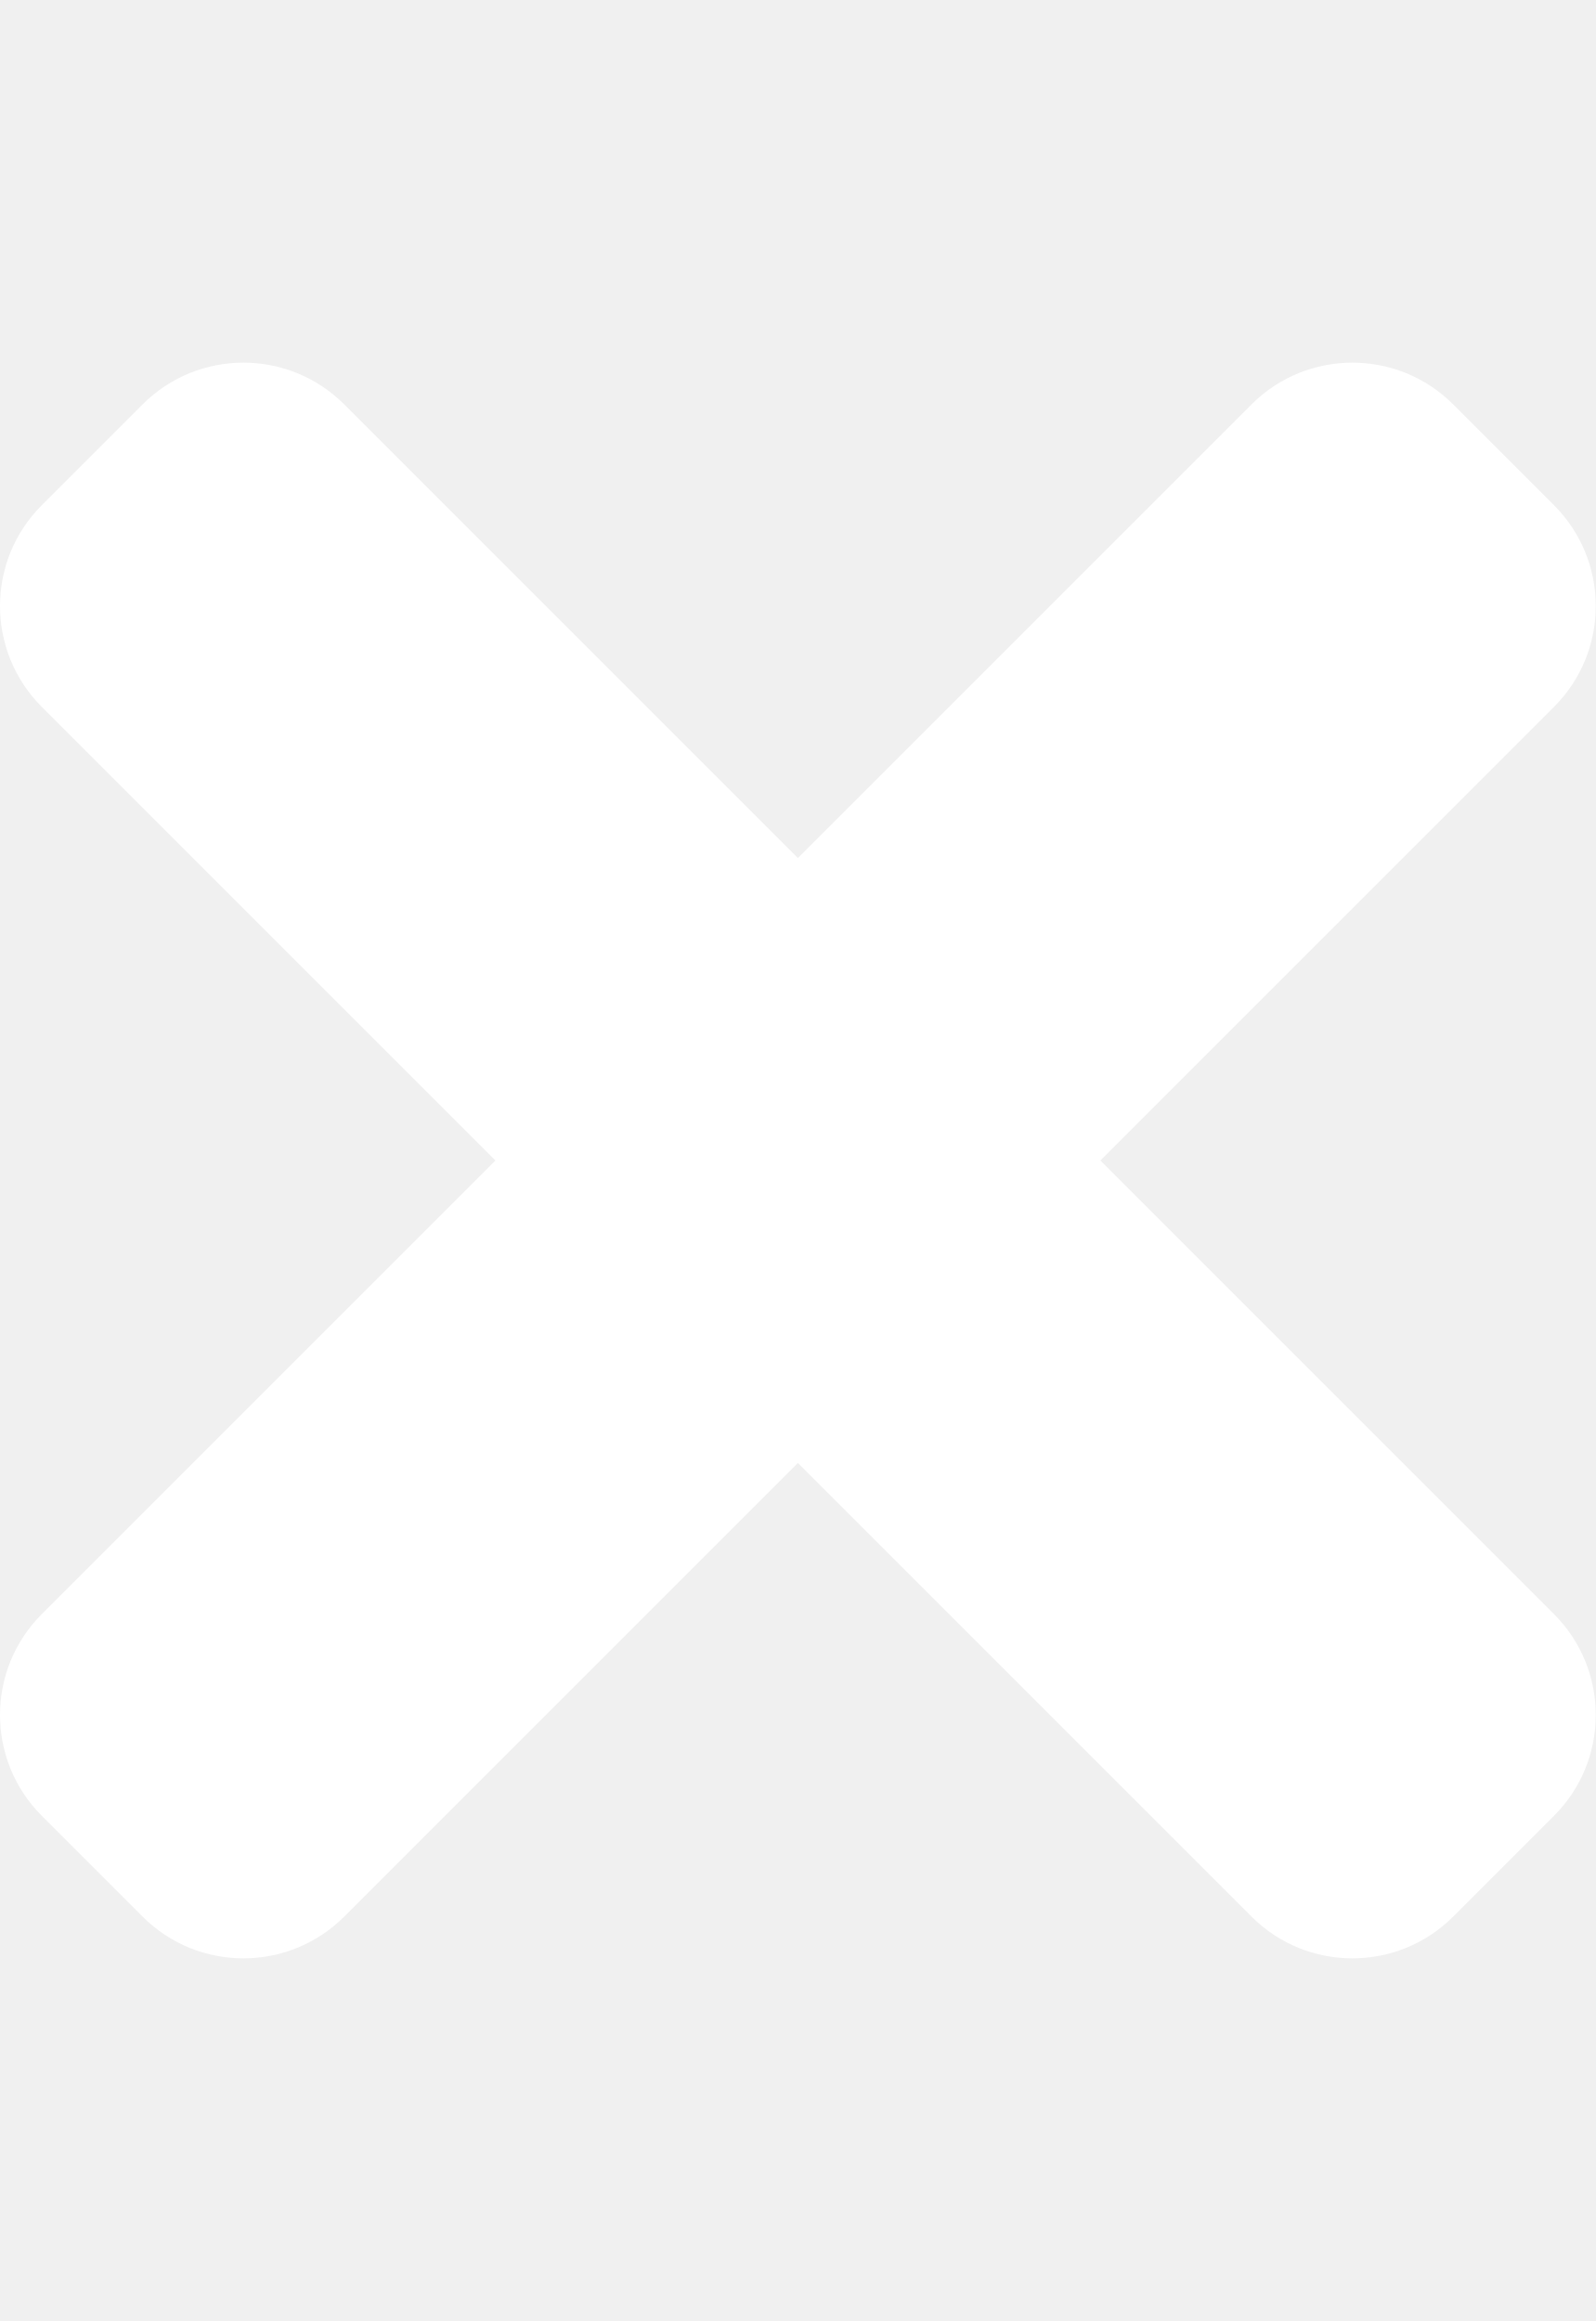
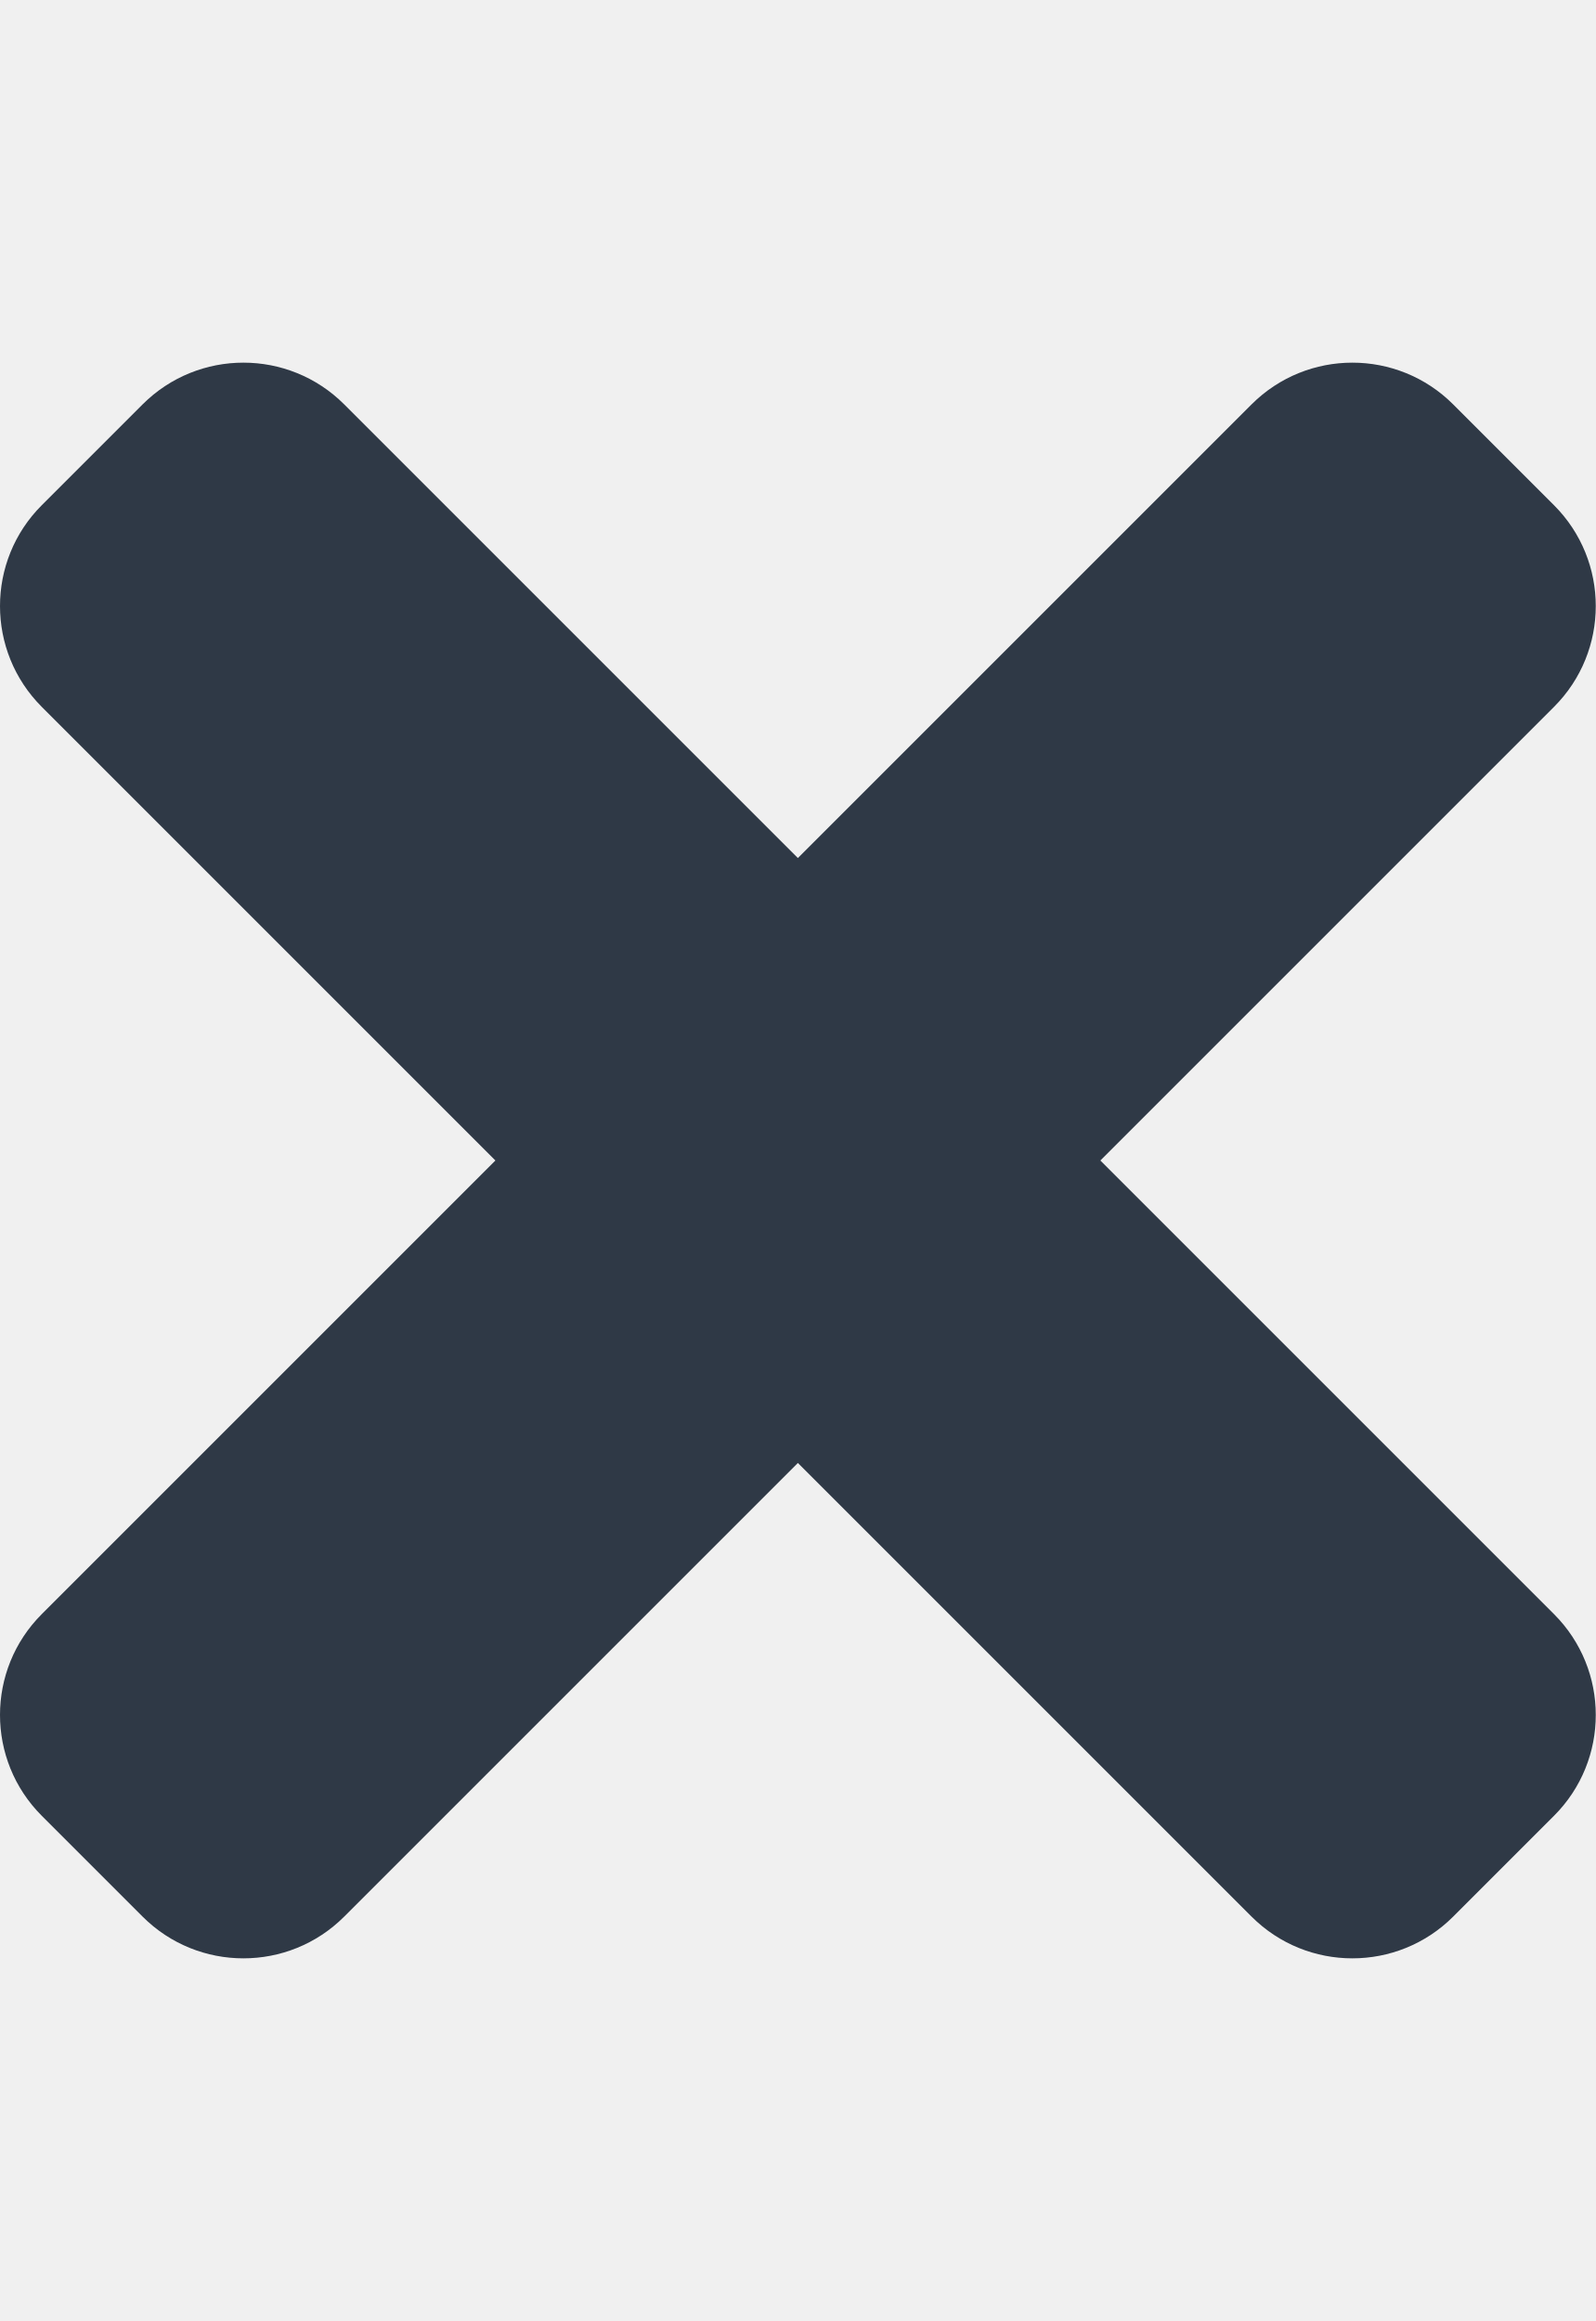
<svg xmlns="http://www.w3.org/2000/svg" data-prefix="fas" data-icon="times" class="svg-inline--fa fa-times fa-w-11 " role="img" viewBox="0 0 352 512">
-   <path fill="#fff" d="M242.72 256l100.07-100.07c12.28-12.28 12.28-32.19 0-44.48l-22.24-22.24c-12.28-12.28-32.19-12.28-44.48 0L176 189.28 75.93 89.21c-12.28-12.28-32.19-12.28-44.48 0L9.21 111.45c-12.28 12.28-12.28 32.19 0 44.48L109.28 256 9.21 356.07c-12.28 12.28-12.28 32.19 0 44.48l22.24 22.24c12.28 12.28 32.2 12.28 44.48 0L176 322.72l100.07 100.07c12.28 12.28 32.2 12.28 44.48 0l22.24-22.24c12.28-12.28 12.28-32.19 0-44.48L242.72 256z">
+   <path fill="#2F3946" d="M242.72 256l100.07-100.07c12.28-12.28 12.28-32.19 0-44.48l-22.24-22.24c-12.28-12.28-32.19-12.28-44.48 0L176 189.28 75.93 89.21c-12.28-12.28-32.19-12.28-44.48 0L9.21 111.45c-12.28 12.28-12.28 32.19 0 44.48L109.28 256 9.21 356.07c-12.28 12.28-12.28 32.19 0 44.48l22.24 22.24c12.28 12.28 32.2 12.28 44.48 0L176 322.72l100.07 100.07c12.28 12.28 32.2 12.28 44.48 0l22.24-22.24c12.28-12.28 12.28-32.19 0-44.48L242.72 256z">
    </path>
</svg>
